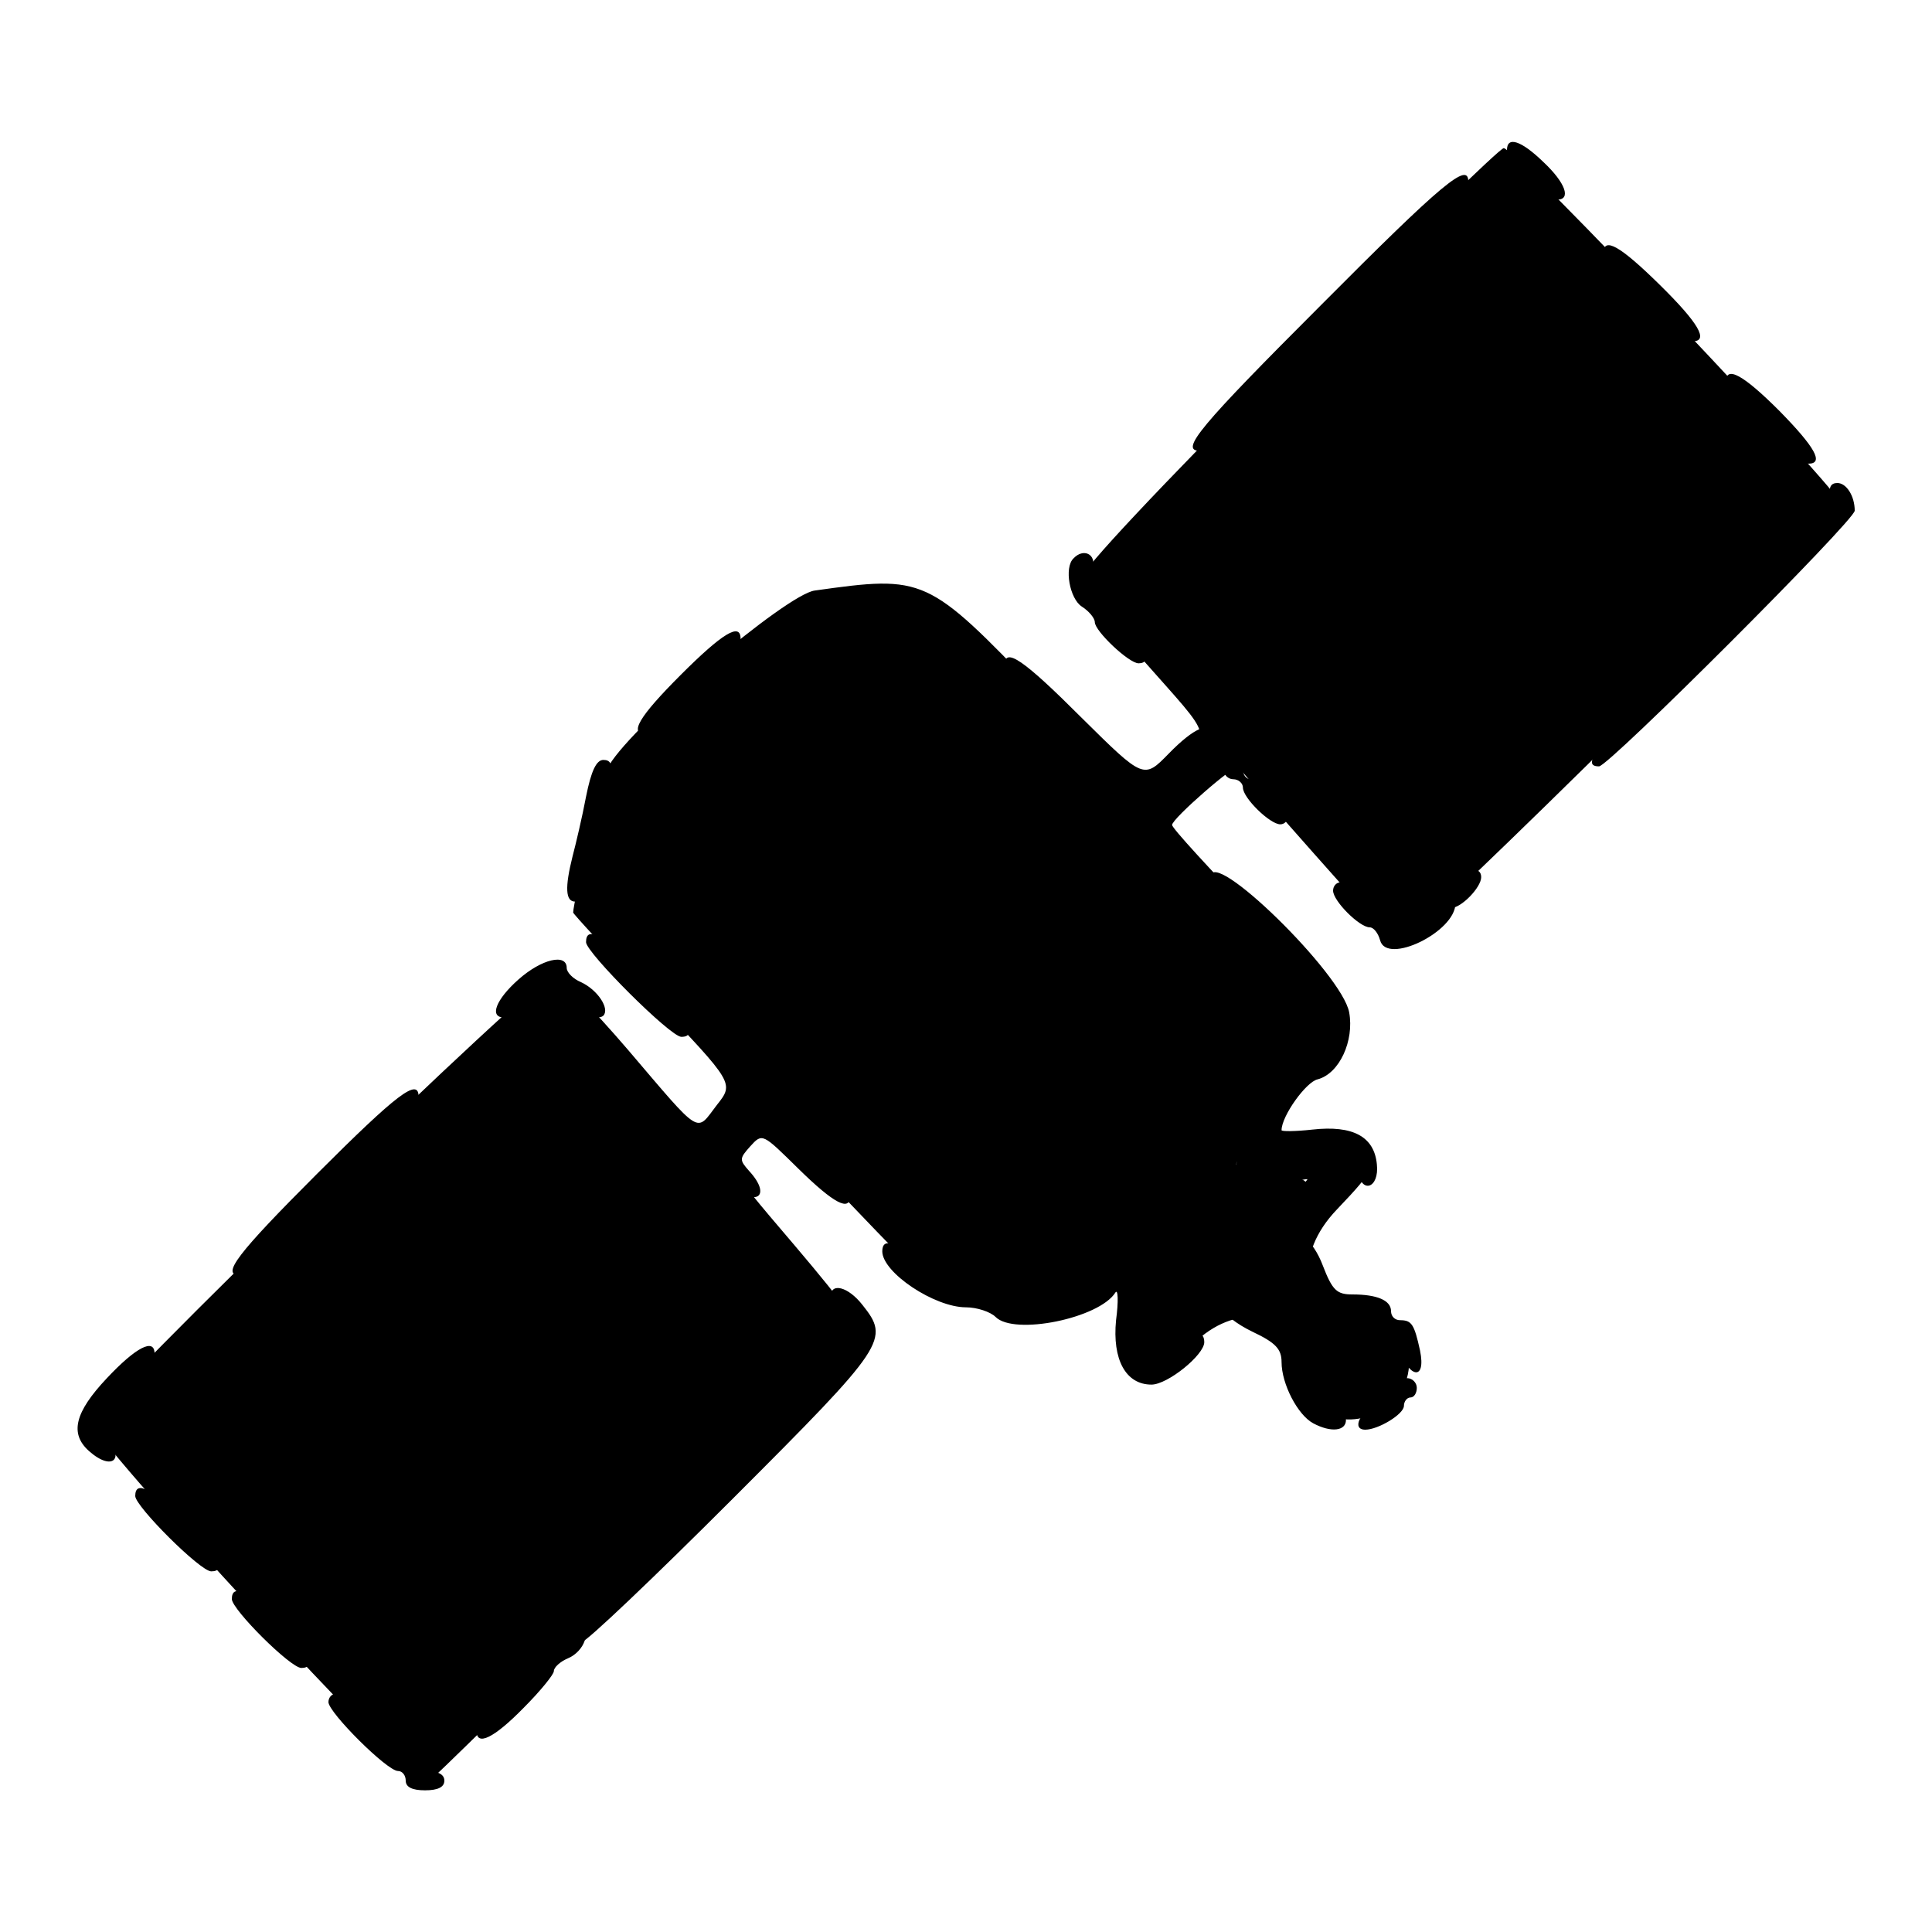
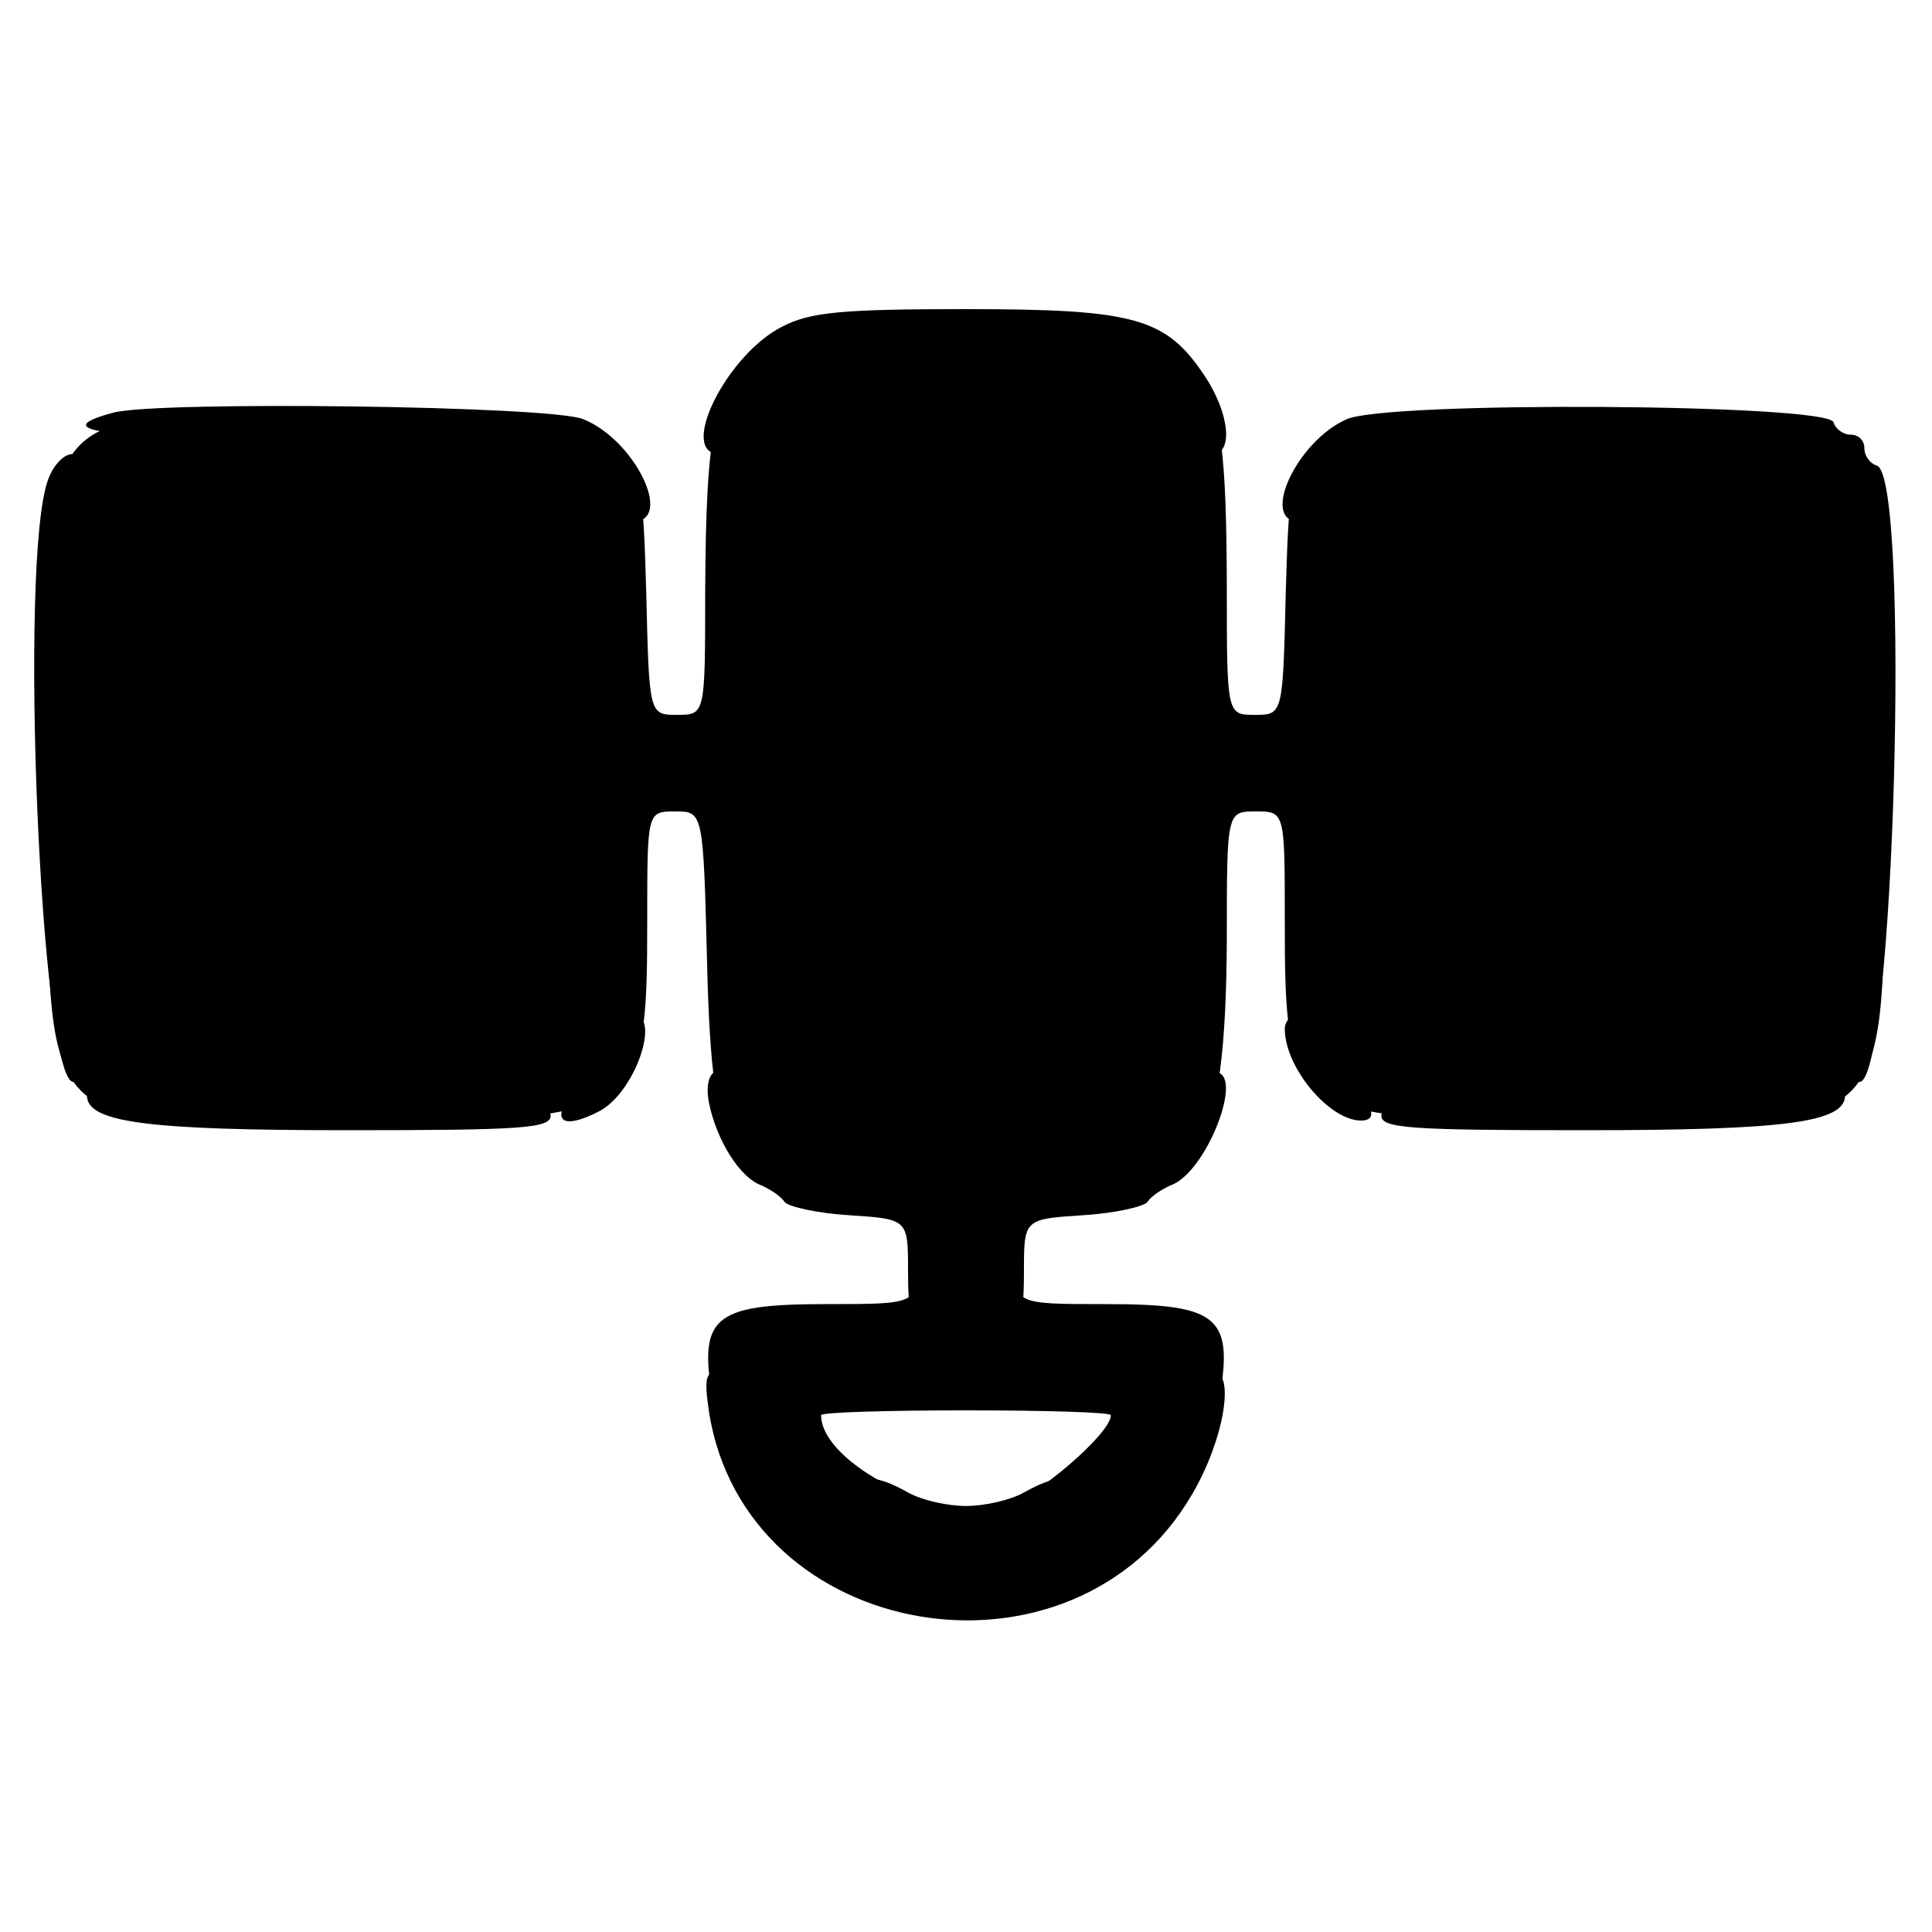
- <svg xmlns="http://www.w3.org/2000/svg" class="ti col" viewBox="0 0 300 300">
-   <path class="c-tan" transform="translate(0,300) scale(0.1,-0.1)" d="M2340 2767 c0-16 62-77 78-77 22 0 13 26-21 58-35 34-57 41-57 19z M2052 2527 c-189-189-221-227-189-227 16 0 417 401 417 418 0 31-39-1-228-191z M2242 2627 c-70-70-86-97-59-97 16 0 157 141 157 158 0 27-29 9-98-61z M2360 2648 c0-15 97-118 111-118 23 0 5 40-39 83-47 47-72 59-72 35z M2490 2607 c0-16 121-137 138-137 26 0 10 28-51 88-61 60-87 75-87 49z M2322 2427 c-34-35-41-57-19-57 16 0 77 62 77 78 0 22-26 13-58-21z M2680 2407 c0-16 111-127 128-127 25 0 10 26-45 82-56 56-83 71-83 45z M2160 2265 c-43-44-58-53-77-49-16 4-23 2-23-8 0-19 20-38 40-38 18 0 140 120 140 138 0 25-27 10-80-43z M1827 2202 c-77-77-106-122-78-122 5 0 46 38 92 85 75 77 84 84 99 70 39-36 56-3 17 33-33 31-33 31-130-66z M2843 2231 c3-14-42-65-184-207-177-177-208-214-176-214 15 0 397 382 397 397 0 23-13 43-27 43-10 0-14-7-10-19z M1990 2187 c0-8 9-22 20-32 21-19 20-19-60-100-77-77-95-105-67-105 30 0 179 166 172 191-14 46-65 81-65 46z M1667 2133 c-15-14-6-63 13-75 11-7 20-18 20-24 0-14 53-64 68-64 22 0 12 28-20 57-43 39-58 66-51 92 5 21-15 30-30 14z M1269 2031 c-28-5-63-31-160-123-128-121-159-180-159-303 0-28 515-565 541-565 15 0 19 7 19 35 0 20 9 63 20 96 21 61 21 61-16 101-38 43-35 80 4 45 10-9 24-17 30-17 7 0 12-4 12-10 0-5 7-10 15-10 18 0 20 30 3 30-18 1-50 47-38 55 25 16 11 47-19 40-89-19-168 106-111 177 71 91 185 36 185-88 0-63 16-89 28-44 7 27 32 25 55-5 11-14 25-25 31-25 20 0 12 33-16 62-23 24-24 28-9 34 11 4 25-3 41-20 29-31 35-32 103-6 29 11 61 20 72 20 42 0 13 37-222 280-265 273-255 267-409 241z M1057 1952 c-65-65-81-92-54-92 16 0 147 131 147 148 0 26-28 9-93-56z M1560 1967 c0-15 201-217 216-217 14 0 104 93 104 108 0 23-26 12-65-28-39-40-39-40-135 55-91 91-120 111-120 82z M2157 1862 c-29-30-35-52-14-52 16 0 67 52 67 68 0 21-25 13-53-16z M910 1763 c-6-32-16-74-21-93-12-48-11-70 4-70 11 0 20 32 55 198 3 15 0 22-11 22-11 0-19-17-27-57z M1900 1805 c0-8 7-15 15-15 8 0 15-6 15-13 0-16 42-57 58-57 7 0 12 6 12 13 0 16-42 57-58 57-7 0-12 7-12 15 0 8-7 15-15 15-8 0-15-7-15-15z M2253 1721 c-80-84-97-111-70-111 19 0 177 163 177 183 0 31-24 15-107-72z M1880 1638 c0-6 43-55 95-109 61-61 95-104 95-118 0-22-49-81-69-81-6 0-11-4-11-9 0-5-16-32-35-61-19-29-35-59-35-67 0-17 5-16 82 14 56 21 101 11 106-25 6-37 34-27 30 10-4 43-37 61-100 54-27-3-48-3-48-1 0 22 38 75 56 79 34 9 57 60 49 104-11 60-215 259-215 210z M2070 1617 c0-16 41-57 57-57 6 0 13-9 16-20 10-39 117 13 117 57 0 21-23 14-53-16-28-29-67-33-67-7 0 16-42 56-58 56-7 0-12-6-12-13z M910 1537 c0-16 131-147 148-147 26 0 9 28-56 93-65 65-92 81-92 54z M805 1479 c-35-31-46-59-22-59 7 0 26 14 42 30 34 36 47 37 60 8 12-26 41-45 52-35 10 11-9 40-35 52-12 5-22 15-22 22 0 23-39 14-75-18z M777 1362 c-55-56-70-82-45-82 17 0 128 111 128 127 0 26-27 11-83-45z M492 1177 c-124-124-149-157-120-157 17 0 278 261 278 277 0 30-33 5-158-120z M1142 1247 c-38-39-40-56-9-85 40-38 67-20 30 20-15 17-15 19 2 38 19 21 19 20 75-35 55-54 80-67 80-42 0 15-121 137-136 137-5 0-24-15-42-33z M831 1196 c-47-47-68-62-83-58-25 6-22-25 4-42 19-11 168 123 168 151 0 27-28 11-89-51z M660 1107 c0-8 7-20 15-27 10-8 13-21 9-37-5-20-3-24 11-21 34 6 42 34 19 65-23 31-54 42-54 20z M2010 1069 c0-44 44-109 74-109 57 0 73-10 86-51 17-49 45-55 35-6-9 41-13 47-31 47-8 0-14 6-14 14 0 17-22 26-60 26-24 0-31 6-46 45-15 40-44 63-44 34z M1370 1057 c0-33 81-87 130-87 17 0 38-7 46-15 29-29 161-2 186 38 4 6 5-13 1-43-6-61 15-100 55-100 25 0 82 46 82 66 0 22-24 17-50-11-48-52-77-6-46 75 29 76 30 80 12 80-9 0-16-4-16-10 0-5-7-10-15-10-7 0-18-6-22-13-28-43-179-73-191-37-2 5-19 10-38 10-25 0-44 9-73 35-40 37-61 44-61 22z M451 1046 c-15-17-4-65 16-73 21-8 29 5 15 27-7 12-8 21-2 25 15 9 12 35-4 35-7 0-19-6-25-14z M1290 987 c0-8 9-22 20-32 32-29 31-29-200-260-206-205-239-245-207-245 7 0 112 100 235 223 239 239 244 247 201 301-22 28-49 35-49 13z M347 942 c-20-21-37-43-37-50 0-21 25-13 55 18 16 17 37 30 48 30 25 0 18 34-8 38-13 2-34-12-58-36z M1900 967 c0-7 20-23 45-35 36-17 45-27 45-47 0-34 25-82 49-95 28-15 51-12 51 5 0 8-6 15-14 15-21 0-56 49-56 79 0 35-8 45-57 70-49 24-63 26-63 8z M987 922 c-10-10-17-23-17-29 0-6-6-13-12-16-17-6 3-41 26-45 18-4 22 23 6 33-6 4 0 15 15 27 27 21 34 48 12 48-8 0-21-8-30-18z M166 860 c-50-53-58-86-28-113 37-33 58-12 25 25-16 18-14 21 30 66 26 26 47 53 47 60 0 25-29 10-74-38z M2170 846 c0-7-13-19-30-26-28-11-42-40-20-40 20 0 60 24 60 37 0 7 5 13 10 13 6 0 10 7 10 15 0 8-7 15-15 15-8 0-15-6-15-14z M200 787 c0-16 62-77 78-77 22 0 13 26-21 58-35 34-57 41-57 19z M1100 775 c-7-8-21-15-32-15-25 0-20-33 6-38 20-4 66 34 66 55 0 18-25 17-40-2z M382 737 c-18-18-32-38-32-45 0-7-7-12-15-12-8 0-15-7-15-15 0-8 7-15 15-15 8 0 15 7 15 15 0 8 6 15 13 15 16 0 77 62 77 78 0 22-26 13-58-21z M980 726 c0-7 7-19 16-26 13-12 6-23-60-89-73-74-90-101-63-101 30 0 169 156 162 181-14 44-55 70-55 35z M210 677 c0-16 101-117 118-117 25 0 11 27-41 78-52 51-77 64-77 39z M652 628 c-23-23-13-35 28-35 41 0 51 12 28 35-7 7-19 12-28 12-9 0-21-5-28-12z M360 517 c0-16 91-107 108-107 24 0 11 27-36 73-48 47-72 58-72 34z M770 507 c0-7 5-18 12-25 19-19-108-143-139-136-26 7-32-13-11-34 23-23 44-12 121 66 81 81 89 98 59 125-22 20-42 22-42 4z M500 477 c0-24 47-77 68-77 20 0 13 25-13 50-14 13-25 29-25 37 0 7-7 13-15 13-9 0-15-9-15-23z M510 357 c0-16 91-107 108-107 7 0 12-7 12-15 0-10 10-15 30-15 20 0 30 5 30 15 0 10-10 15-30 15-18 0-30 5-30 13 0 16-91 107-108 107-7 0-12-6-12-13z" />
-   <path class="c-coral" transform="translate(0,300) scale(0.1,-0.1)" d="M1618 1489 c-42-31-17-99 36-99 52 0 69 50 31 93-29 32-32 32-67 6z M1522 1390 c-18-29-14-51 13-85 28-34 48-29 75 18 27 48-58 114-88 67z M1949 1141 c-84-54-174-181-128-181 17 0 209 180 209 196 0 22-32 16-81-15z M2064 906 c-12-31 1-51 34-54 31-3 32-2 32 32 0 39-53 56-66 22z" />
-   <path class="c-blue" transform="translate(0,300) scale(0.1,-0.1)" d="M2412 2427 c-97-98-95-85-26-163 70-80 71-80 177 17 104 96 103 89 24 167-79 78-76 78-175-21z M2578 2249 c-104-95-101-85-37-160 64-73 53-75 160 23 105 96 107 106 41 171-62 61-62 61-164-34z M2205 2220 c-90-91-90-81-11-172 52-61 50-62 145 28 96 91 95 80 25 160-70 79-63 80-159-16z M2357 2047 c-92-85-91-82-25-158 66-75 68-75 161 19 91 92 90 82 26 155-64 72-68 71-162-16z M1992 2006 c-96-99-95-94-36-162 58-69 59-69 165 27 104 96 102 88 42 162-64 76-73 75-171-27z M891 1164 c-107-113-106-109-40-185 65-75 66-75 182 27 115 102 112 87 36 180-77 92-69 93-178-22z M667 932 c-90-90-90-93-35-161 54-66 62-65 158 20 94 84 96 92 34 165-60 69-65 69-157-24z M452 717 c-95-95-97-106-40-164 53-54 45-56 148 35 103 90 103 89 48 158-56 69-59 68-156-29z" />
-   <path class="c-amber" transform="translate(0,300) scale(0.1,-0.1)" d="M2242 2617 c-98-98-96-83-21-168 77-86 78-86 172 9 93 93 92 87 15 173-77 85-67 86-166-14z M2037 2412 c-81-82-82-87-11-168 70-80 74-80 162 9 87 87 86 77 11 160-75 83-79 83-162-1z M1832 2197 c-97-98-98-102-25-181 73-80 62-81 164 20 106 105 104 92 28 177-75 83-68 84-167-16z M2142 1842 c-97-91-98-95-30-173 65-74 58-75 156 24 96 96 97 101 35 173-59 69-62 68-161-24z M753 1332 c-107-101-108-106-47-178 59-69 53-70 162 39 107 108 105 99 45 171-59 70-50 72-160-32z M517 1102 c-91-92-89-79-25-158 64-80 60-80 152 16 89 94 90 97 30 166-59 70-65 69-157-24z M1050 973 c-117-107-113-90-45-173 72-88 73-88 179 19 101 102 102 105 36 185-58 71-58 71-170-31z M298 889 c-103-95-103-93-37-170 66-75 69-75 167 24 96 96 96 95 36 170-58 73-62 72-166-24z M807 757 c-93-86-92-79-16-172 76-92 67-92 167 8 98 98 95 82 25 168-72 87-78 87-176-4z M581 559 c-96-84-95-76-8-173 84-93 84-93 174-4 88 87 88 85 12 176-74 89-77 89-178 1z" />
-   <path class="c-green" transform="translate(0,300) scale(0.1,-0.1)" d="M2257 1632 c-10-10-17-24-17-30 0-7-7-12-15-12-8 0-15-7-15-15 0-8 7-15 15-15 8 0 15 7 15 15 0 8 6 15 13 15 16 0 47 32 47 48 0 18-25 14-43-6z M1453 1575 c-34-24-32-87 3-114 35-27 69-27 88 1 47 67-28 158-91 113z M1837 1456 c-156-56-312-283-279-407 15-58 78-52 170 17 76 56 77 69 10 127-30 26-48 49-44 55 11 19 21 15 74-33 63-57 68-56 118 8 133 170 108 289-49 233z M872 458 c-7-7-12-18-12-25 0-7-6-13-13-13-16 0-107-91-107-108 0-24 27-11 73 36 26 26 47 52 47 57 0 6 10 15 22 20 26 11 37 45 16 45-8 0-19-5-26-12z" />
-   <path class="c-ink" transform="translate(0,300) scale(0.1,-0.1)" d="M2002 2446 c-207-208-322-331-322-343 0-11 43-69 95-128 112-127 107-109 46-169-48-47-48-47-207 118-174 181-178 183-349 159-44-6-279-205-319-271-7-12-56-212-56-229 0-2 56-63 125-134 125-131 125-131 98-165-33-43-22-50-138 86-54 63-106 116-115 118-20 4-714-669-718-696-3-22 495-562 519-562 9 0 670 664 682 685 5 10-30 58-109 151-116 136-116 136-82 171 33 34 33 34 168-106 123-129 138-141 170-141 19-1 44-7 54-15 44-34 122-12 224 61 22 17 22 17 2-27-57-126-7-176 89-90 65 59 150 43 151-27 0-72 60-115 123-88 89 37 64 166-32 166-79 0-93 81-25 152 61 64 63 70 32 92-32 23-87 20-141-8-47-23-62-21-31 5 9 7 30 37 47 67 16 29 40 57 53 62 81 31 62 83-86 236-71 74-130 138-130 143 0 10 99 96 103 90 12-16 224-256 232-261 5-4 16-8 22-8 17 0 683 659 683 676 0 18-508 554-525 554-6 0-156-146-333-324z m401 176 c68-68 68-68-15-155-83-87-83-87-139-30-92 97-92 82-3 173 93 96 75 94 157 12z m175-185 c62-63 62-63 10-112-140-133-123-128-189-55-58 65-58 65 24 148 97 98 79 96 155 19z m-328-99 c0-12-142-159-151-156-4 2-35 34-68 73-61 70-61 70 17 148 77 77 77 77 139 10 34-38 62-71 63-75z m484-65 c59-62 60-58-43-152-89-81-89-81-140-22-51 59-51 59 36 140 104 96 91 93 147 34z m-380-47 c57-64 57-64-9-126-103-100-93-98-154-28-52 61-52 61 26 140 92 93 70 90 137 14z m-317-74 c16-23 15-25-68-108-100-101-83-99-160-13-62 70-62 70 27 160 94 95 109 92 201-39z m472-99 c50-58 50-58-27-135-92-93-77-91-142-17-53 61-53 61 26 135 95 88 81 86 143 17z m-355-33 c47-55 47-55-41-137-105-98-91-96-149-27-47 55-47 55 37 140 97 97 92 96 153 24z m-484-242 c188-194 240-254 225-256-11-2-46-12-77-23-58-20-58-20-82 5-13 15-33 26-45 26-34 0-37-28-6-60 28-29 28-29-1-54-45-39-77-3-78 89-2 123-115 178-197 95-78-78 0-224 111-206 55 9 104-42 74-76-10-13-20-25-22-27-1-3-18 10-37 29-61 59-90 7-32-56 33-36 33-36 15-88-9-28-17-68-18-88 0-55 2-57-226 180-356 369-320 318-298 422 20 102 217 316 303 331 139 24 122 34 391-243z m680 12 c0-3-39-44-86-90-85-85-85-85-145-20-71 79-75 59 33 157 90 82 90 82 144 20 29-34 54-64 54-67z m-810-254 c17-30-1-78-31-84-27-5-69 37-69 68 0 60 69 72 100 16z m394-86 c59-22 20-131-95-264-4-5-31 12-60 38-56 50-92 58-97 20-2-14 12-33 48-63 62-53 63-50-12-105-105-78-152-74-151 13 2 169 245 408 367 361z m-1029-95 c53-61 49-69-87-203-54-52-54-52-105 10-52 63-52 63 40 156 108 109 94 105 152 37z m186-217 c29-36 29-36-72-126-101-91-101-91-155-27-67 78-71 61 39 172 102 105 86 107 188-19z m-381-69 c7-12-9-34-74-98-85-84-112-79-180 37-5 8 22 40 76 91 86 83 114 78 178-30z m1221 1 c-108-102-128-115-93-58 38 61 156 157 192 157 3 0-42-45-99-99z m-712-80 c53-60 53-60-40-158-109-115-93-113-164-29-67 79-74 59 60 176 96 85 80 83 144 11z m-400-49 c51-59 51-59-34-135-101-90-113-89-179 23-8 12 136 171 155 171 3 0 29-27 58-59z m-361-37 c51-62 51-62-37-152-87-91-87-91-149-29-62 62-62 62 30 154 51 51 96 92 99 91 3-2 29-31 57-64z m510-139 c72-87 72-80-19-170-80-80-80-80-121-35-108 121-108 108-10 193 104 91 86 89 150 12z m-369-31 c24-30 39-59 35-63-5-4-45-39-90-79-81-71-81-71-122-29-54 55-56 48 40 144 98 98 83 96 137 27z m155-185 c68-82 68-82-12-162-81-80-81-80-154-2-91 97-92 87 5 172 99 87 79 88 161-8z" />
+ <svg xmlns="http://www.w3.org/2000/svg" class="ti col" viewBox="0 0 200 200">
+   <path class="c-tan" transform="translate(0,200) scale(0.1,-0.1)" d="M810 1662 c-58-29-109-132-65-132 9 0 15 9 15 21 0 12 17 39 39 60 90 91 441 43 441-60 0-12 6-21 15-21 22 0 18 42-8 81-40 60-72 69-247 69-128 0-161-3-190-18z M118 1573 c-76-20-2-28 220-25 257 4 302-7 302-69 0-10 7-19 15-19 43 0 3 84-51 106-32 14-439 19-486 7z M1394 1566 c-52-23-90-106-49-106 8 0 15 9 15 19 0 62 45 72 295 69 301-4 269 33 273-317 5-397 25-371-291-371-177 0-207-2-207-15 0-13 30-15 209-15 209 0 271 8 271 36 0 8 7 14 15 14 36 0 53 626 18 638-7 2-13 10-13 18 0 8-6 14-14 14-8 0-16 6-18 13-7 19-462 22-504 3z M50 1504 c-31-80-8-624 26-624 8 0 14-6 14-14 0-28 62-36 271-36 179 0 209 2 209 15 0 13-30 15-207 15-233 0-264 6-282 55-14 41-16 571-1 580 16 10 12 35-5 35-9 0-20-12-25-26z M640 934 c0-8-13-29-30-46-43-42-37-63 11-38 37 20 64 100 34 100-8 0-15-7-15-16z M1330 935 c0-40 46-95 79-95 19 0 12 18-19 48-16 17-30 38-30 46 0 9-7 16-15 16-8 0-15-7-15-15z M734 858 c8-39 32-77 54-85 9-4 20-11 24-17 3-5 34-12 67-14 61-4 61-4 61-58 0-42 3-54 15-54 13 0 15 12 13 68-3 67-3 67-74 73-79 6-117 33-130 92-10 41-38 36-30-5z M1236 863 c-13-59-51-86-130-92-71-6-71-6-74-73-2-56 0-68 13-68 12 0 15 12 15 54 0 54 0 54 61 58 33 2 64 9 67 14 4 6 15 13 24 17 37 13 77 117 46 117-9 0-18-12-22-27z M734 538 c38-239 377-296 500-85 33 56 45 127 22 127-10 0-16-8-16-22 0-94-131-208-240-208-109 0-240 114-240 208 0 14-6 22-16 22-14 0-15-7-10-42z M890 456 c0-53 208-56 218-3 4 21-14 21-48 2-14-8-41-14-60-14-19 0-46 6-60 14-32 18-50 19-50 1z" />
+   <path class="c-blue" transform="translate(0,200) scale(0.1,-0.1)" d="M137 1473 c-10-9-9-531 1-535 4-2 105-2 225 0 217 3 217 3 217 273 0 269 0 269-218 269-120 0-222-3-225-7z M1420 1210 c0-270 0-270 225-270 225 0 225 0 223 268-3 267-3 267-225 270-223 2-223 2-223-268z" />
+   <path class="c-amber" transform="translate(0,200) scale(0.1,-0.1)" d="M860 1583 c-39-14-40-27-40-373 0-275 3-340 14-356 22-29 310-29 332 0 21 29 21 683 0 712-14 19-264 34-306 17z" />
+   <path class="c-ink" transform="translate(0,200) scale(0.1,-0.1)" d="M784 1637 c-45-41-53-79-54-249 0-128 0-128-29-128-29 0-29 0-32 126-6 189 2 184-312 184-332-1-307 30-307-365 0-393-23-365 308-365 307 0 312 3 312 208 0 112 0 112 29 112 29 0 29 0 33-158 5-208 25-241 153-252 60-5 60-5 63-52 3-48 3-48-92-48-120 0-134-13-117-105 53-288 469-288 522 0 17 92 3 105-117 105-95 0-95 0-92 48 3 47 3 47 64 50 124 6 153 59 154 280 0 132 0 132 30 132 30 0 30 0 30-112 0-205 5-208 312-208 332 0 308-28 308 365 0 396 26 365-309 365-312 0-304 4-310-184-3-126-3-126-32-126-29 0-29 0-29 133-1 262-15 277-270 277-180 0-180 0-216-33z m354-83 c22-15 22-15 22-344 0-395 15-360-160-360-175 0-160-35-160 360 0 395-15 360 160 360 88 0 121-4 138-16z m-578-344 c0-250 0-250-205-250-205 0-205 0-205 243 0 134 3 247 7 250 3 4 96 7 205 7 198 0 198 0 198-250z m1288-2 c2-248 2-248-203-248-205 0-205 0-205 250 0 250 0 250 203 248 202-3 202-3 205-250z m-698-673 c0-19-78-86-111-95-65-18-189 45-189 95 0 3 68 5 150 5 83 0 150-2 150-5z" />
</svg>
